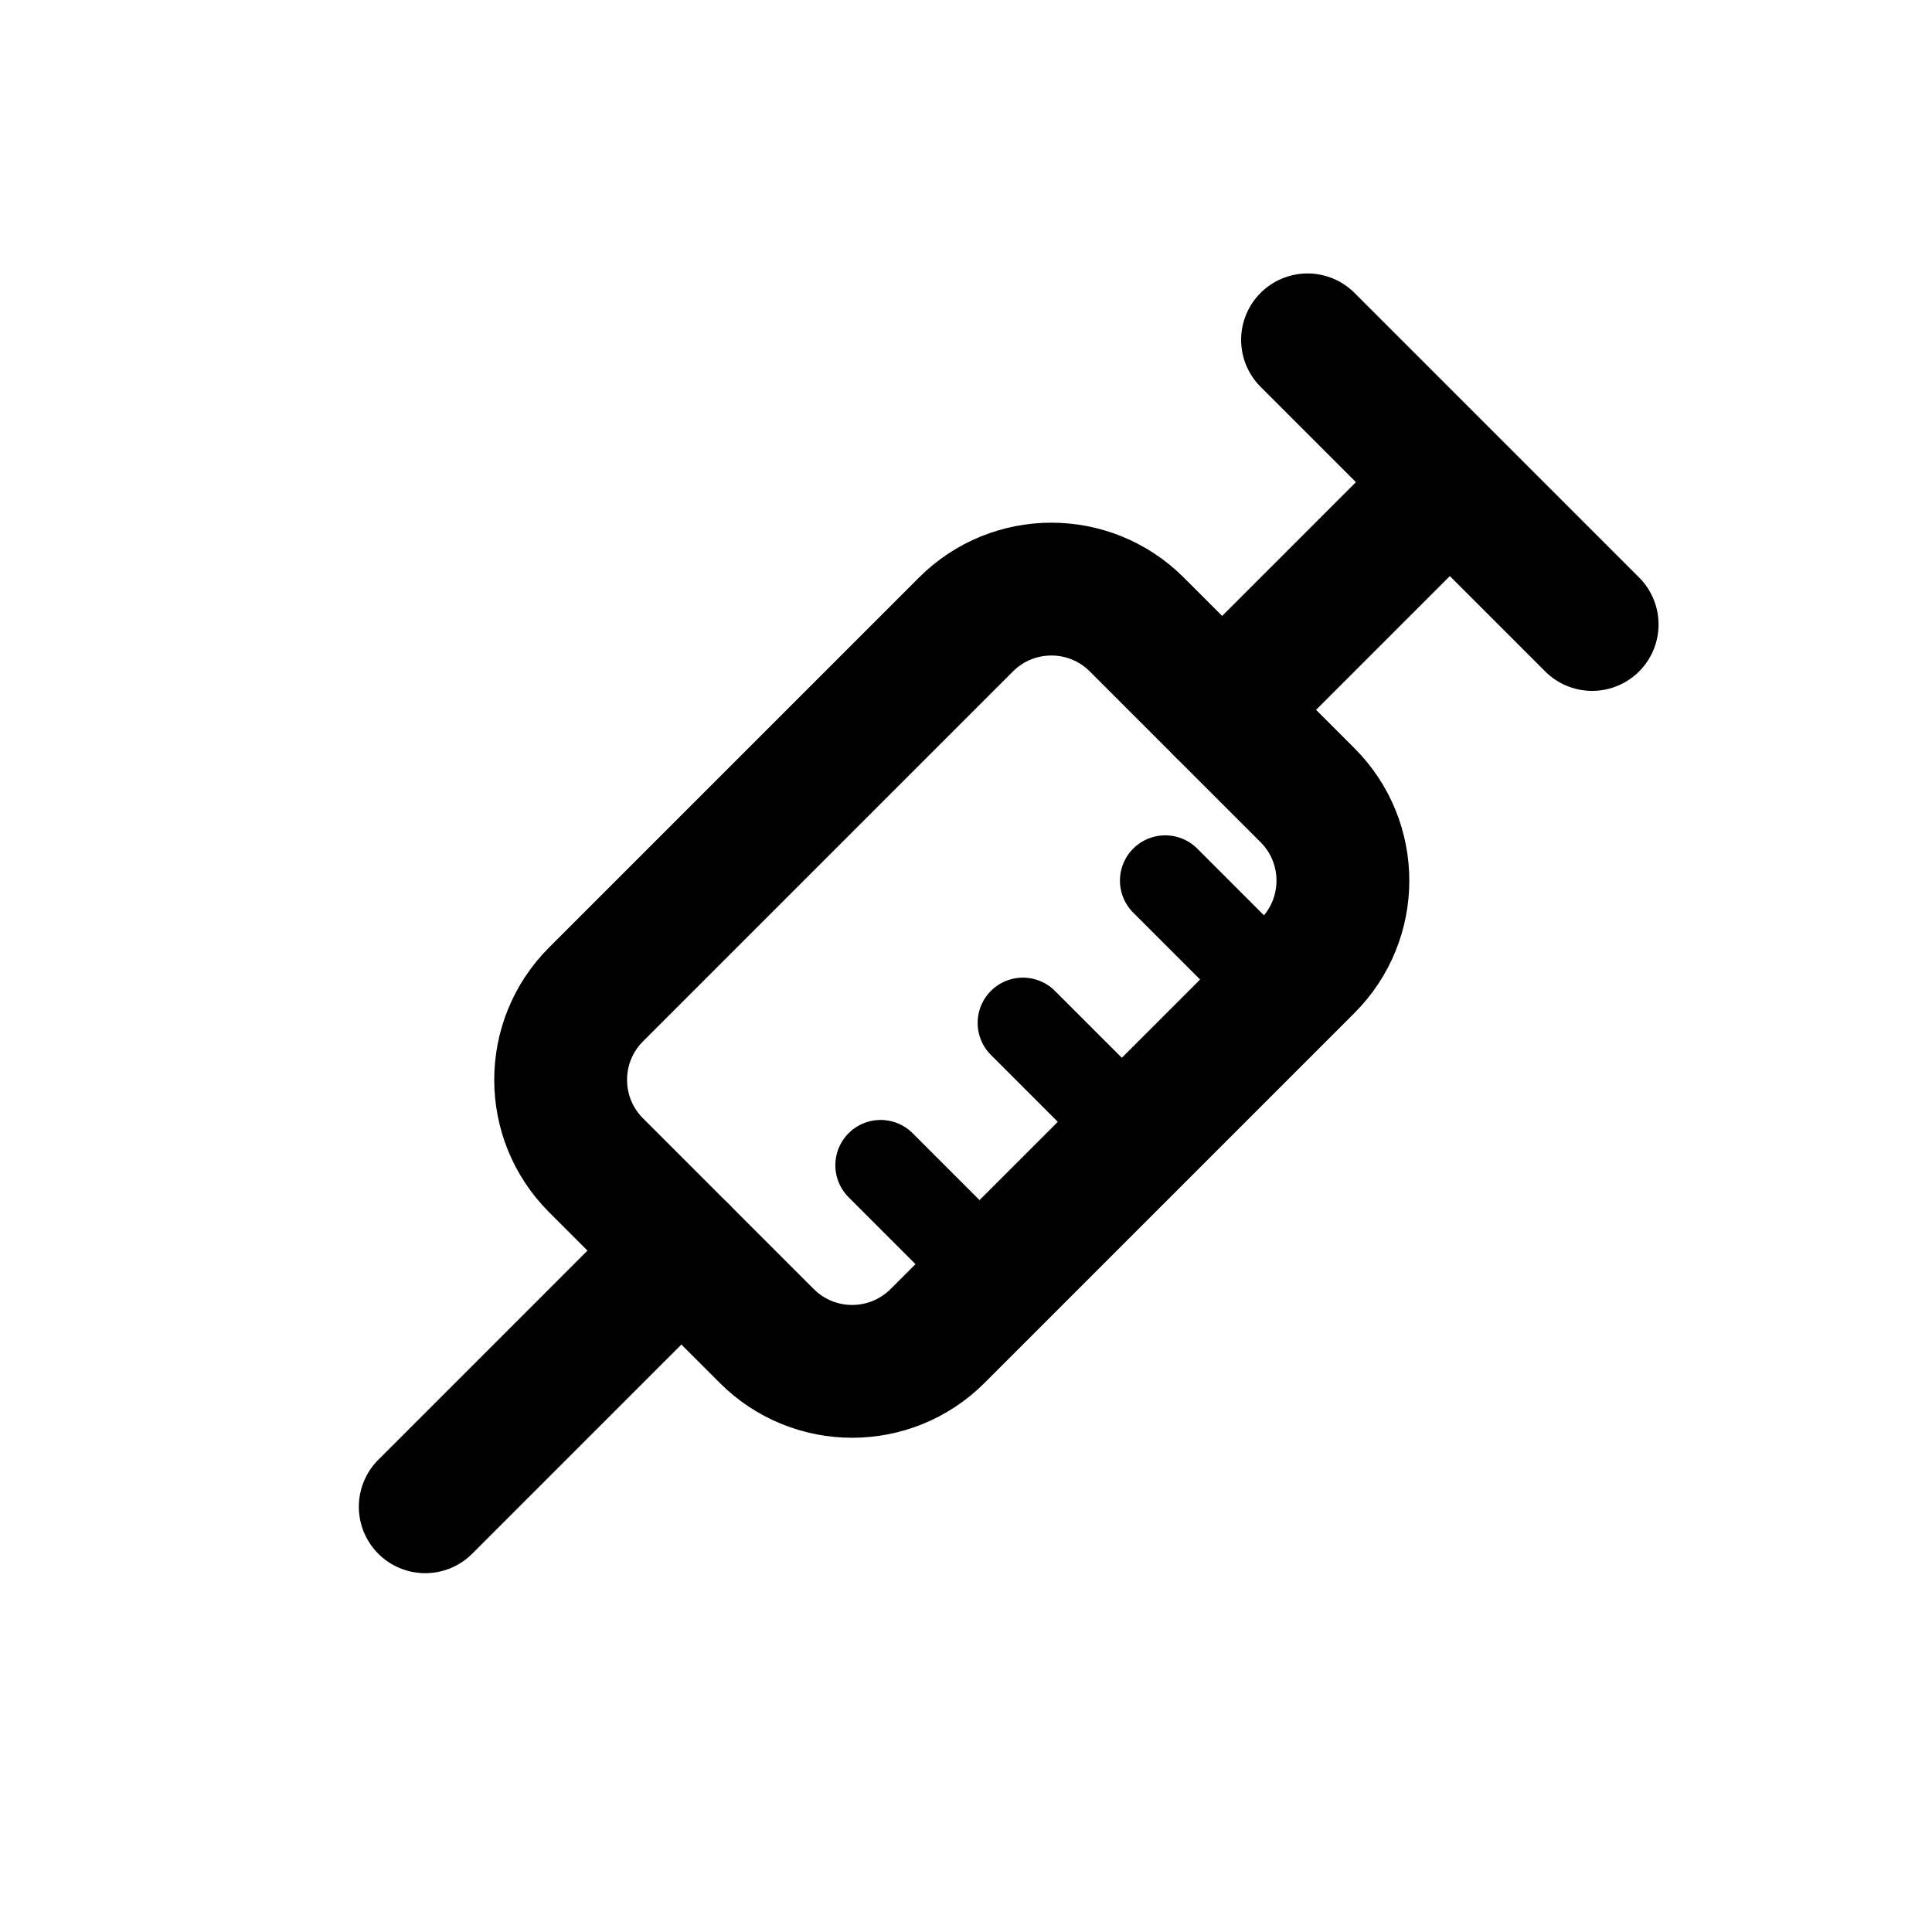
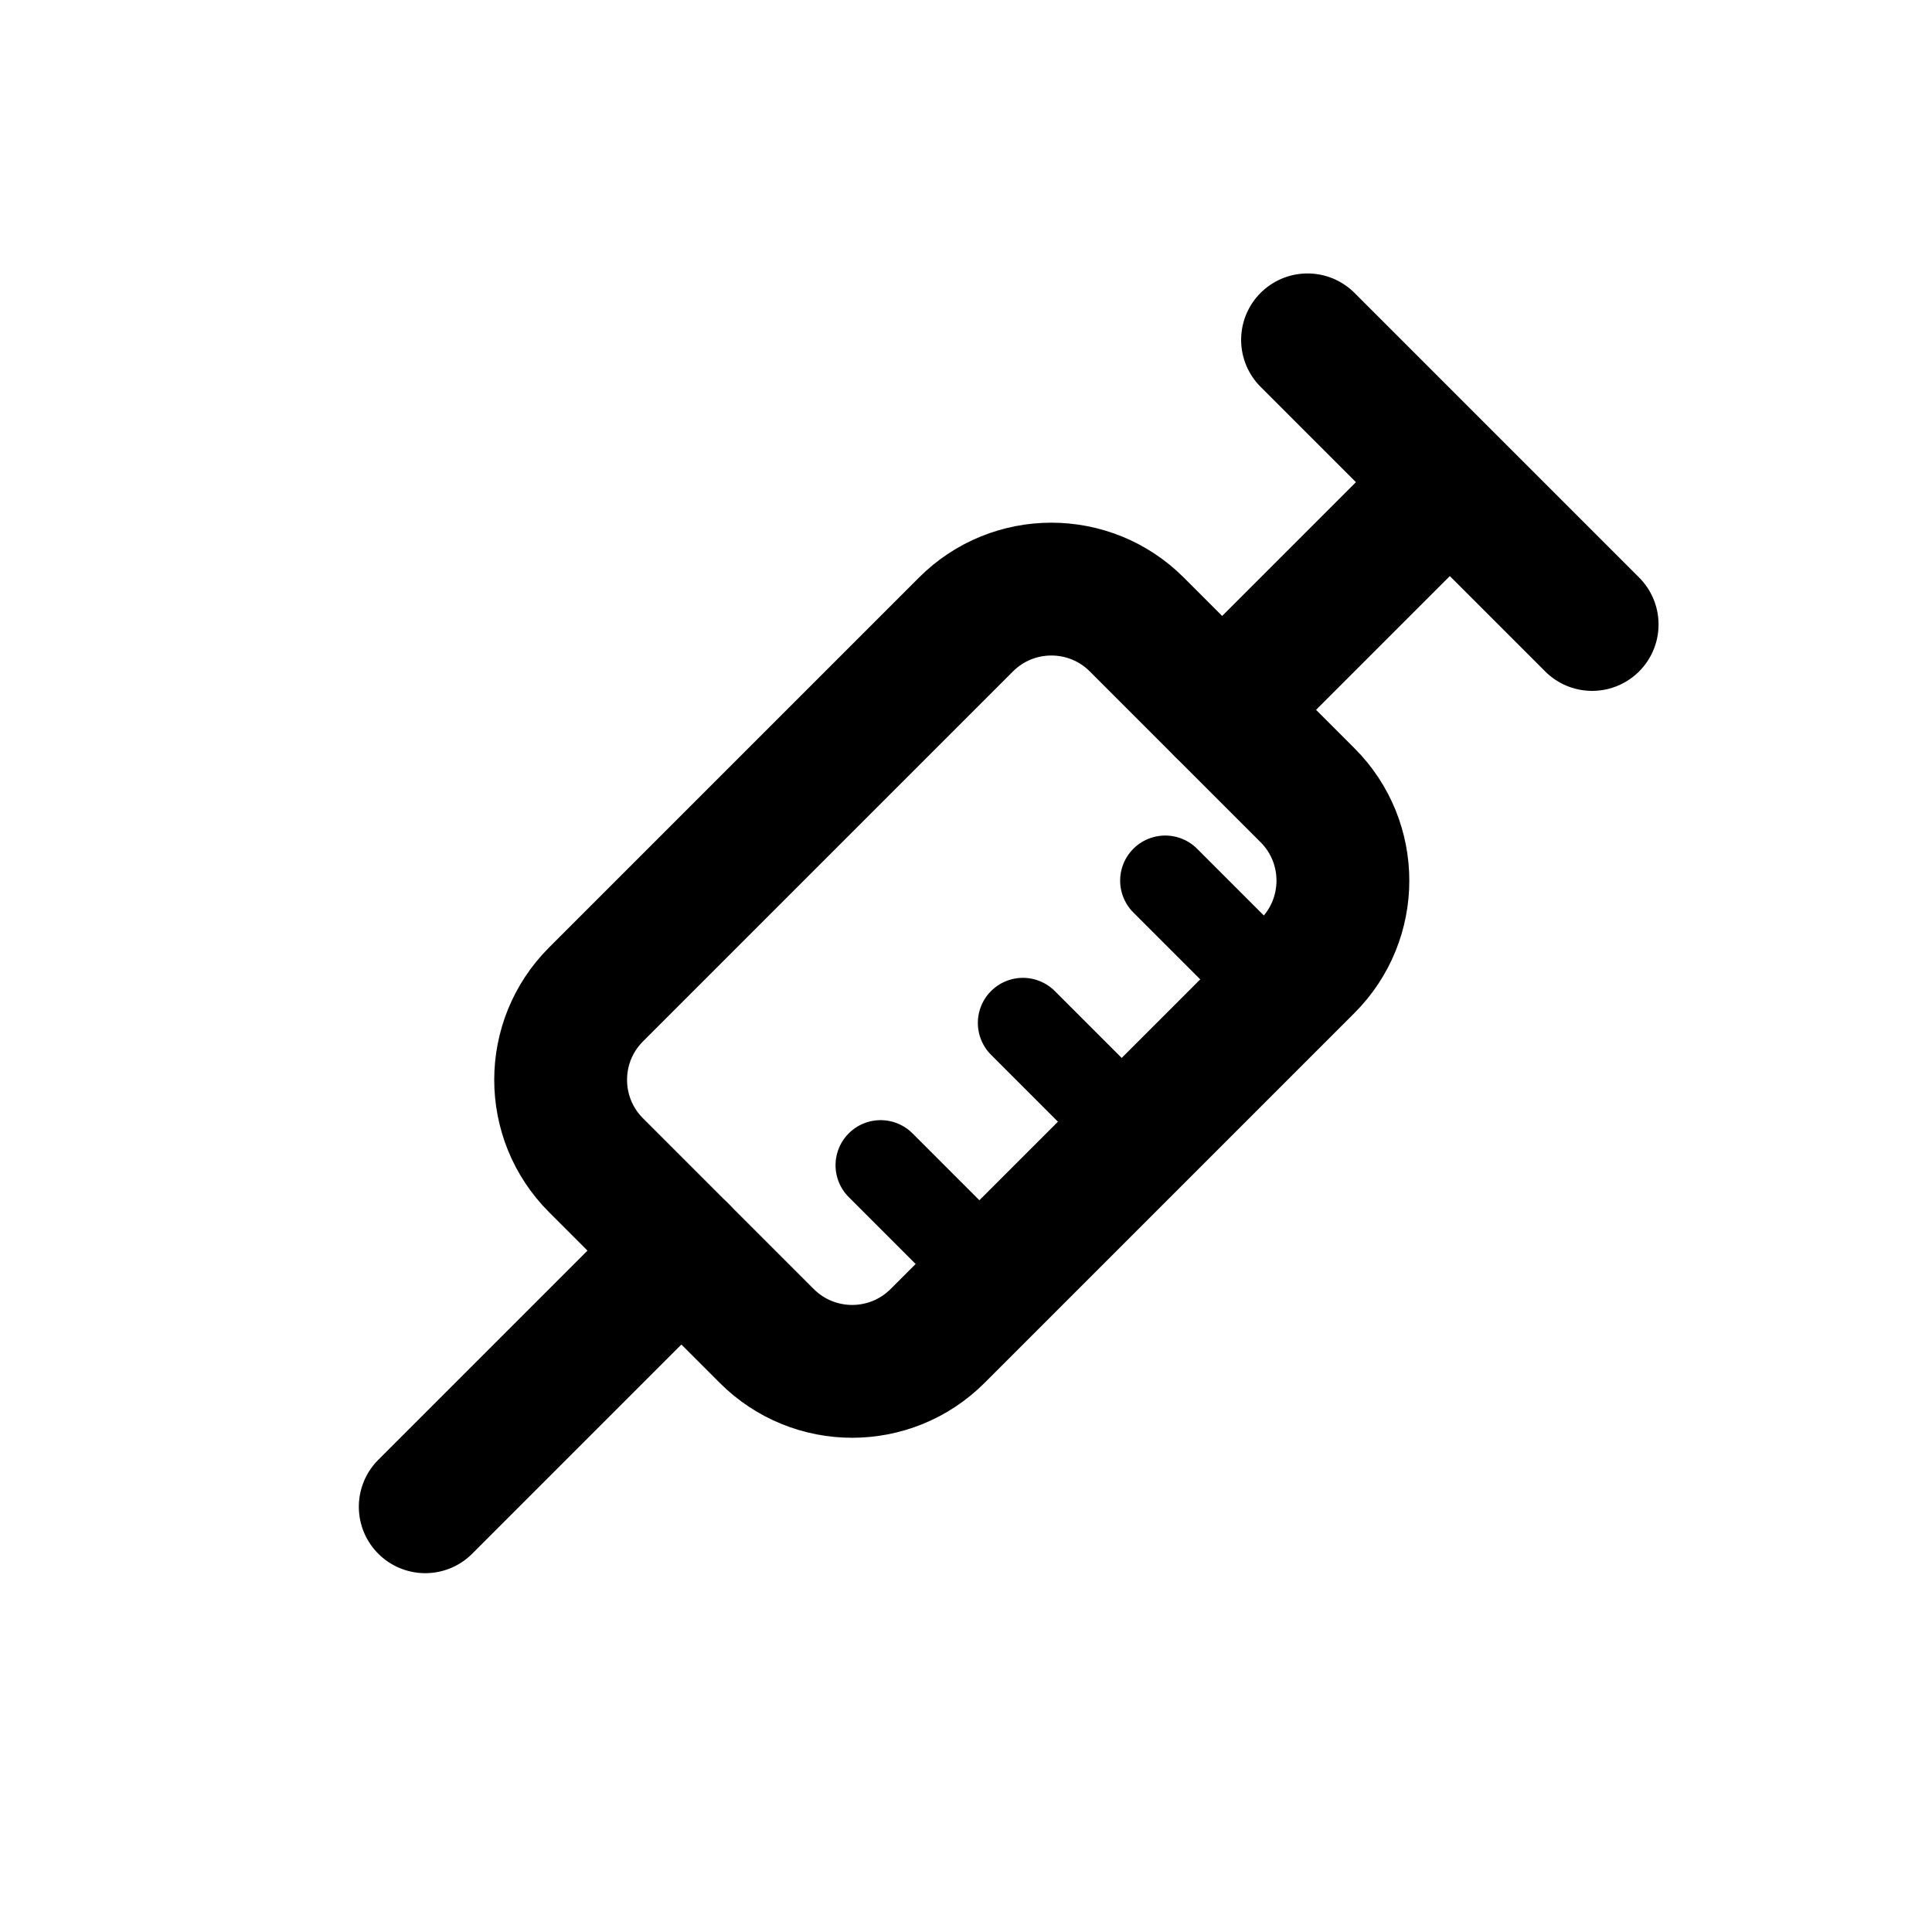
<svg xmlns="http://www.w3.org/2000/svg" viewBox="0 0 24 24" width="24" height="24">
  <g transform="rotate(45 12.0 12.0)">
    <path d="M10.5 7.5H13.5A1.5 1.5 0 0 1 15 9.0V15.5A1.5 1.5 0 0 1 13.5 17.0H10.5A1.5 1.5 0 0 1 9 15.5V9.0A1.5 1.5 0 0 1 10.5 7.5Z" fill="none" stroke="#000000" stroke-linecap="round" stroke-linejoin="round" stroke-width="1.65" />
    <path d="M12 7.5V3.5M9.5 3.5H14.5" fill="none" stroke="#000000" stroke-linecap="round" stroke-linejoin="round" stroke-width="1.65" />
    <path d="M12 17V21.5" fill="none" stroke="#000000" stroke-linecap="round" stroke-linejoin="round" stroke-width="1.65" />
-     <path d="M13 9.5H15M13 12H15M13 14.5H15" fill="none" stroke="#000000" stroke-linecap="round" stroke-linejoin="round" stroke-width="1.125" />
+     <path d="M13 9.5H15M13 12H15M13 14.5H15" fill="none" stroke="#000000" stroke-linecap="round" stroke-linejoin="round" stroke-width="1.12" />
  </g>
</svg>
